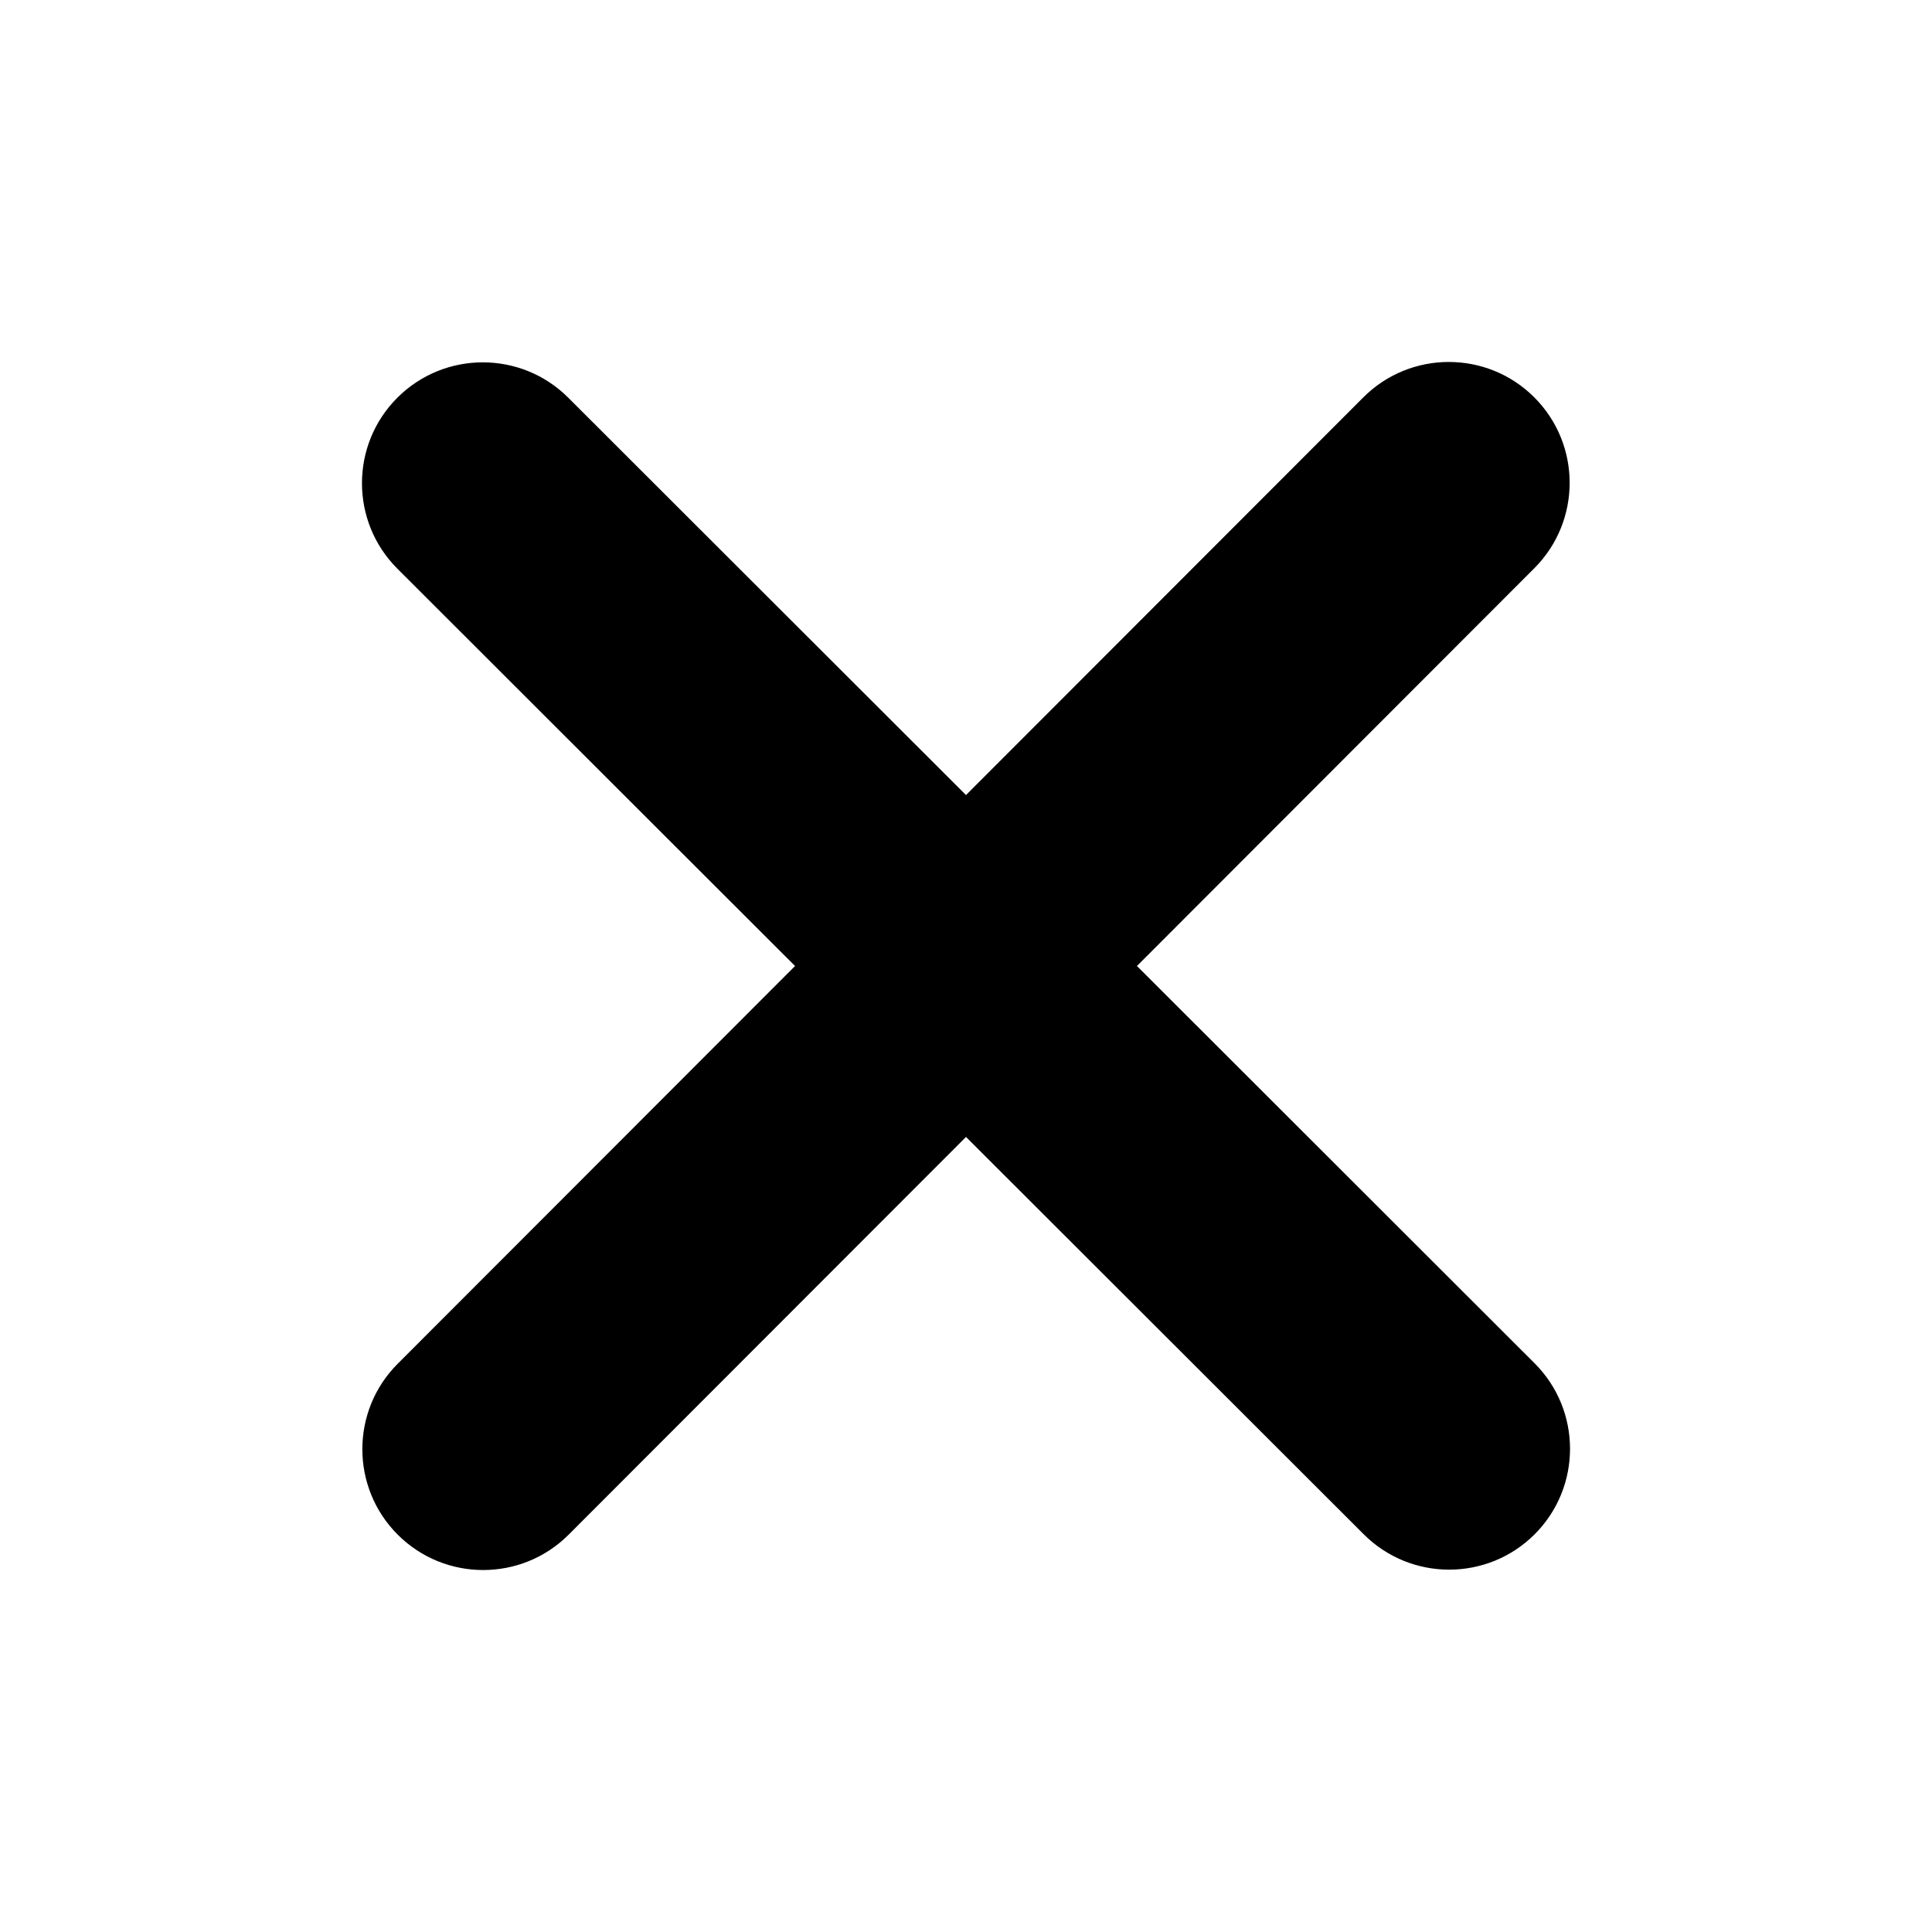
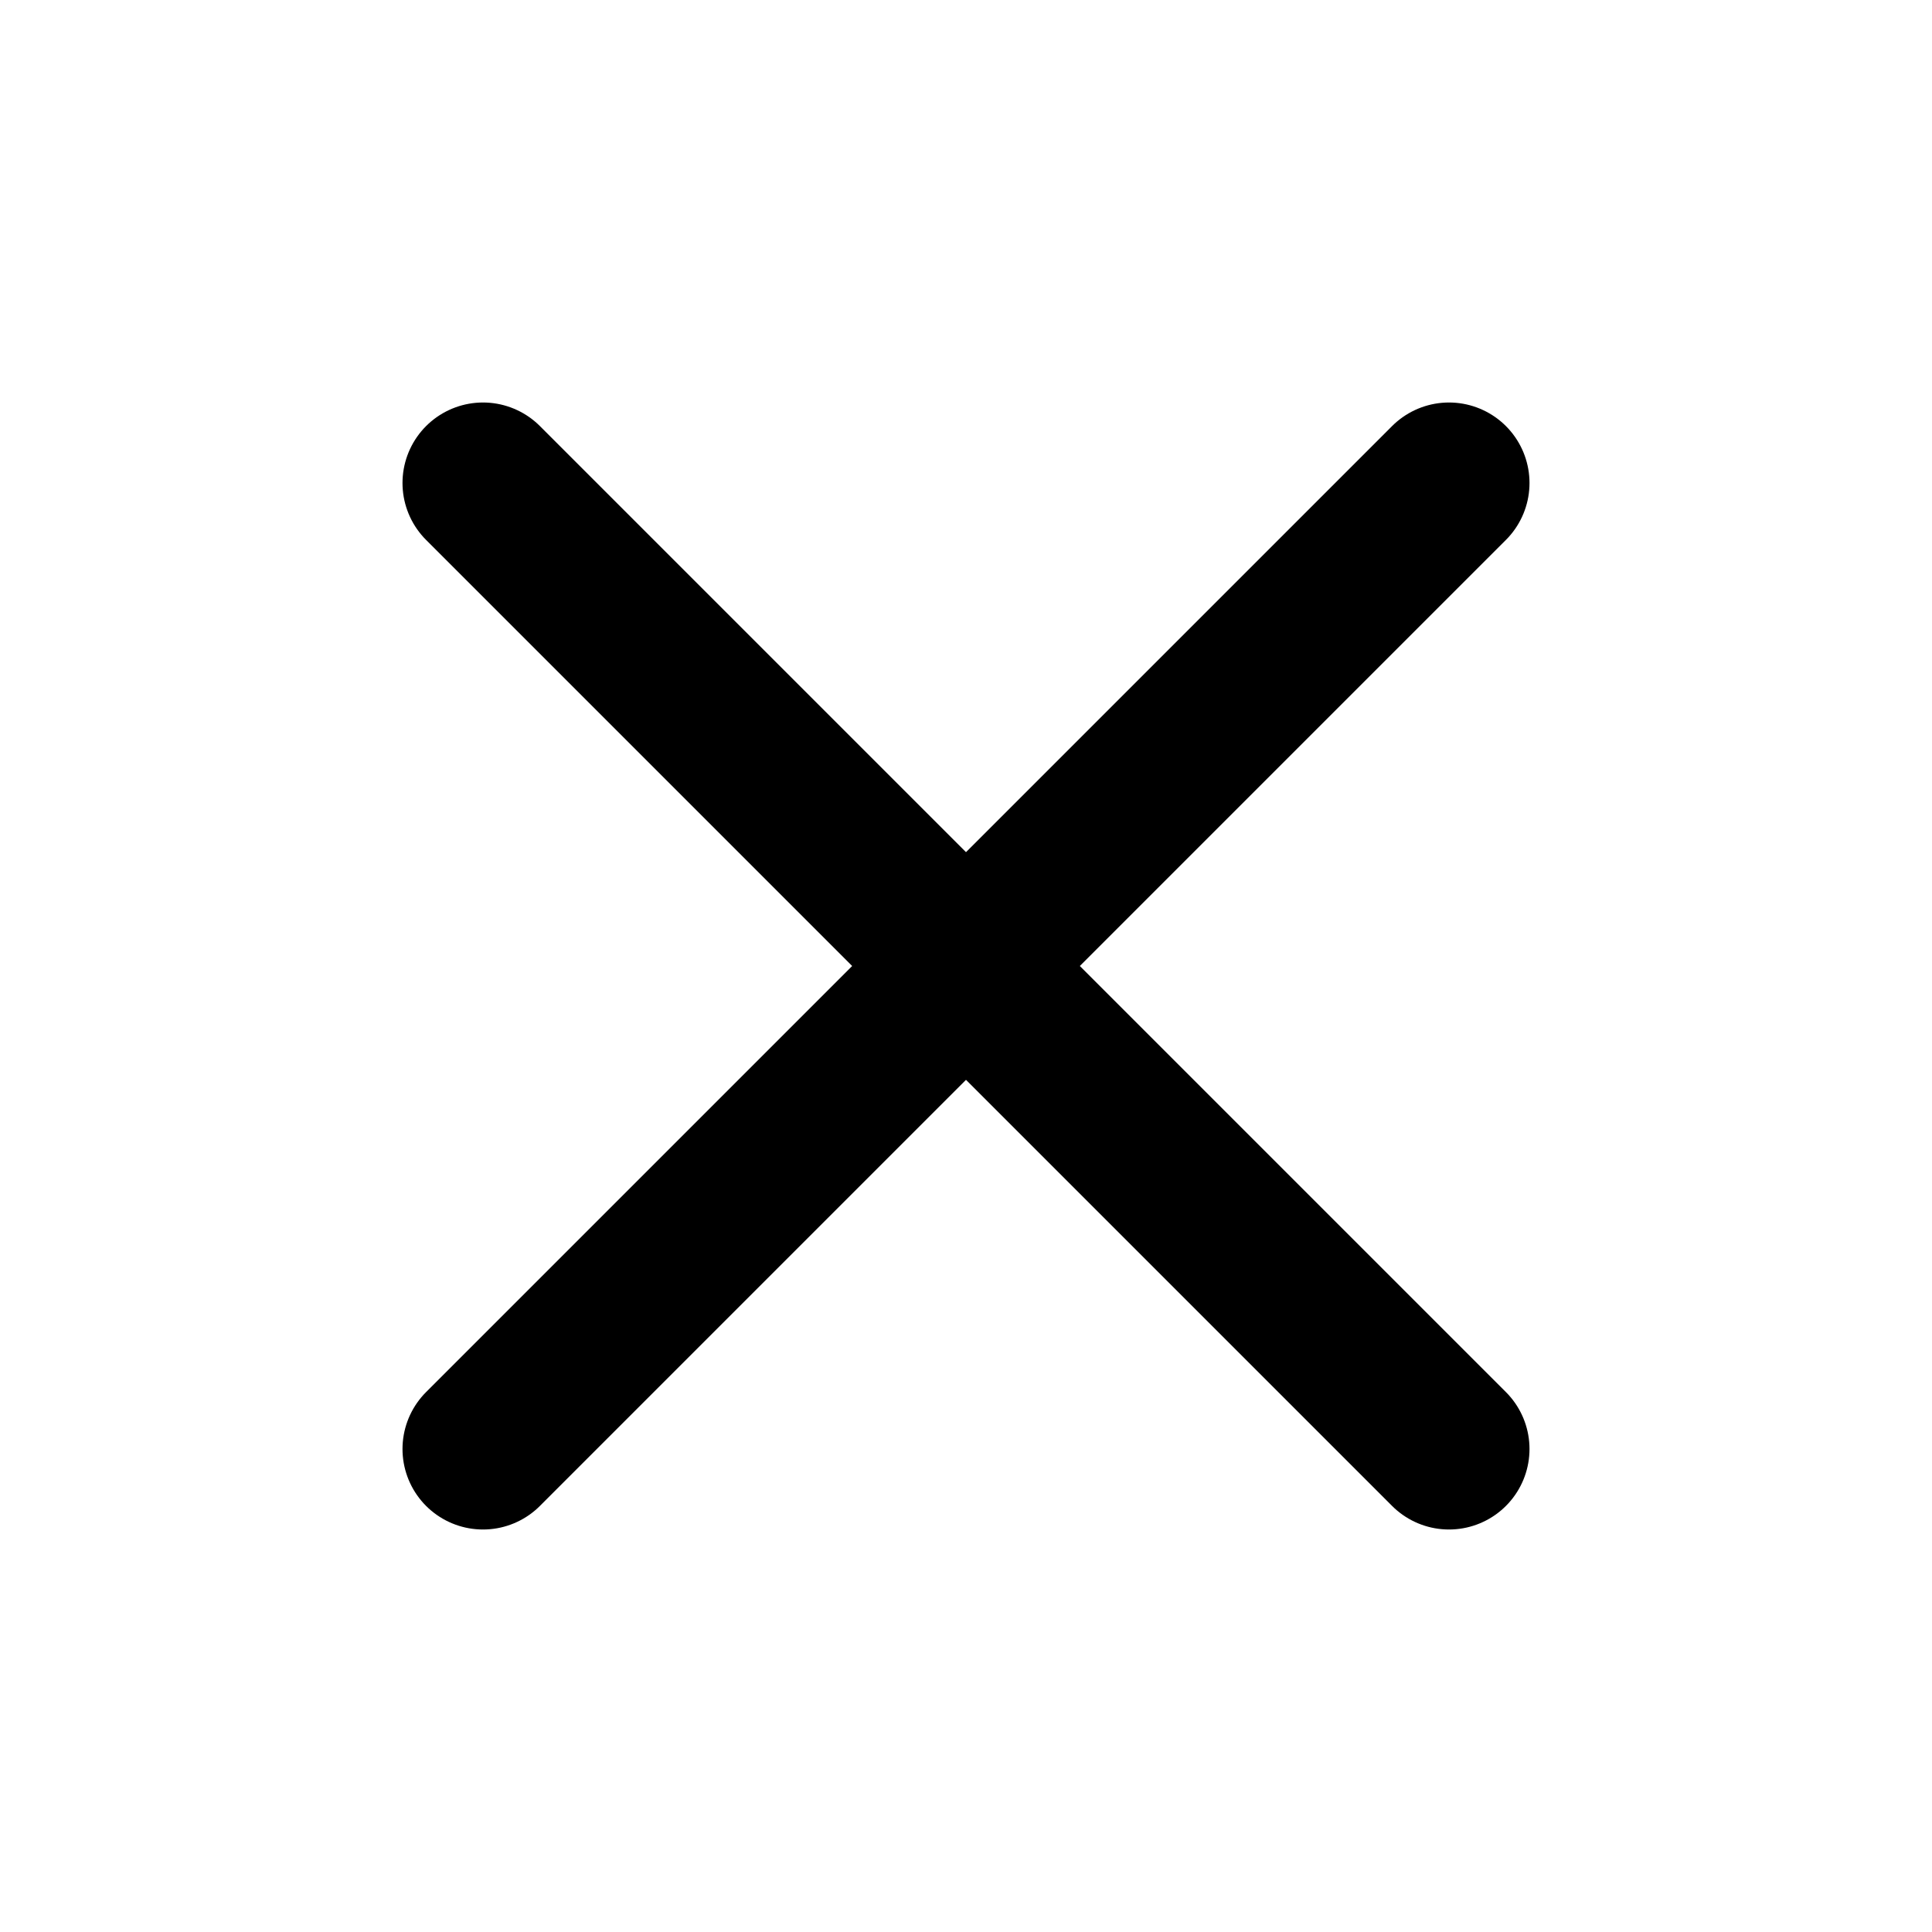
- <svg xmlns="http://www.w3.org/2000/svg" viewBox="0 0 384 512" width="16" height="16">
-   <path d="M342.6 150.6c12.5-12.5 12.5-32.8 0-45.3s-32.8-12.5-45.3 0L192 210.7 86.6 105.4c-12.5-12.5-32.8-12.5-45.3 0s-12.5 32.8 0 45.3L146.7 256 41.4 361.4c-12.5 12.5-12.5 32.8 0 45.3s32.8 12.5 45.3 0L192 301.3 297.4 406.6c12.5 12.5 32.8 12.5 45.3 0s12.5-32.8 0-45.3L237.3 256 342.6 150.6z" />
+ <svg xmlns="http://www.w3.org/2000/svg" width="16" height="16" viewBox="0 0 24 24" fill="none">
+   <path d="M18 6L6 18M6 6L18 18" stroke="currentColor" stroke-width="2" stroke-linecap="round" stroke-linejoin="round" />
</svg>
